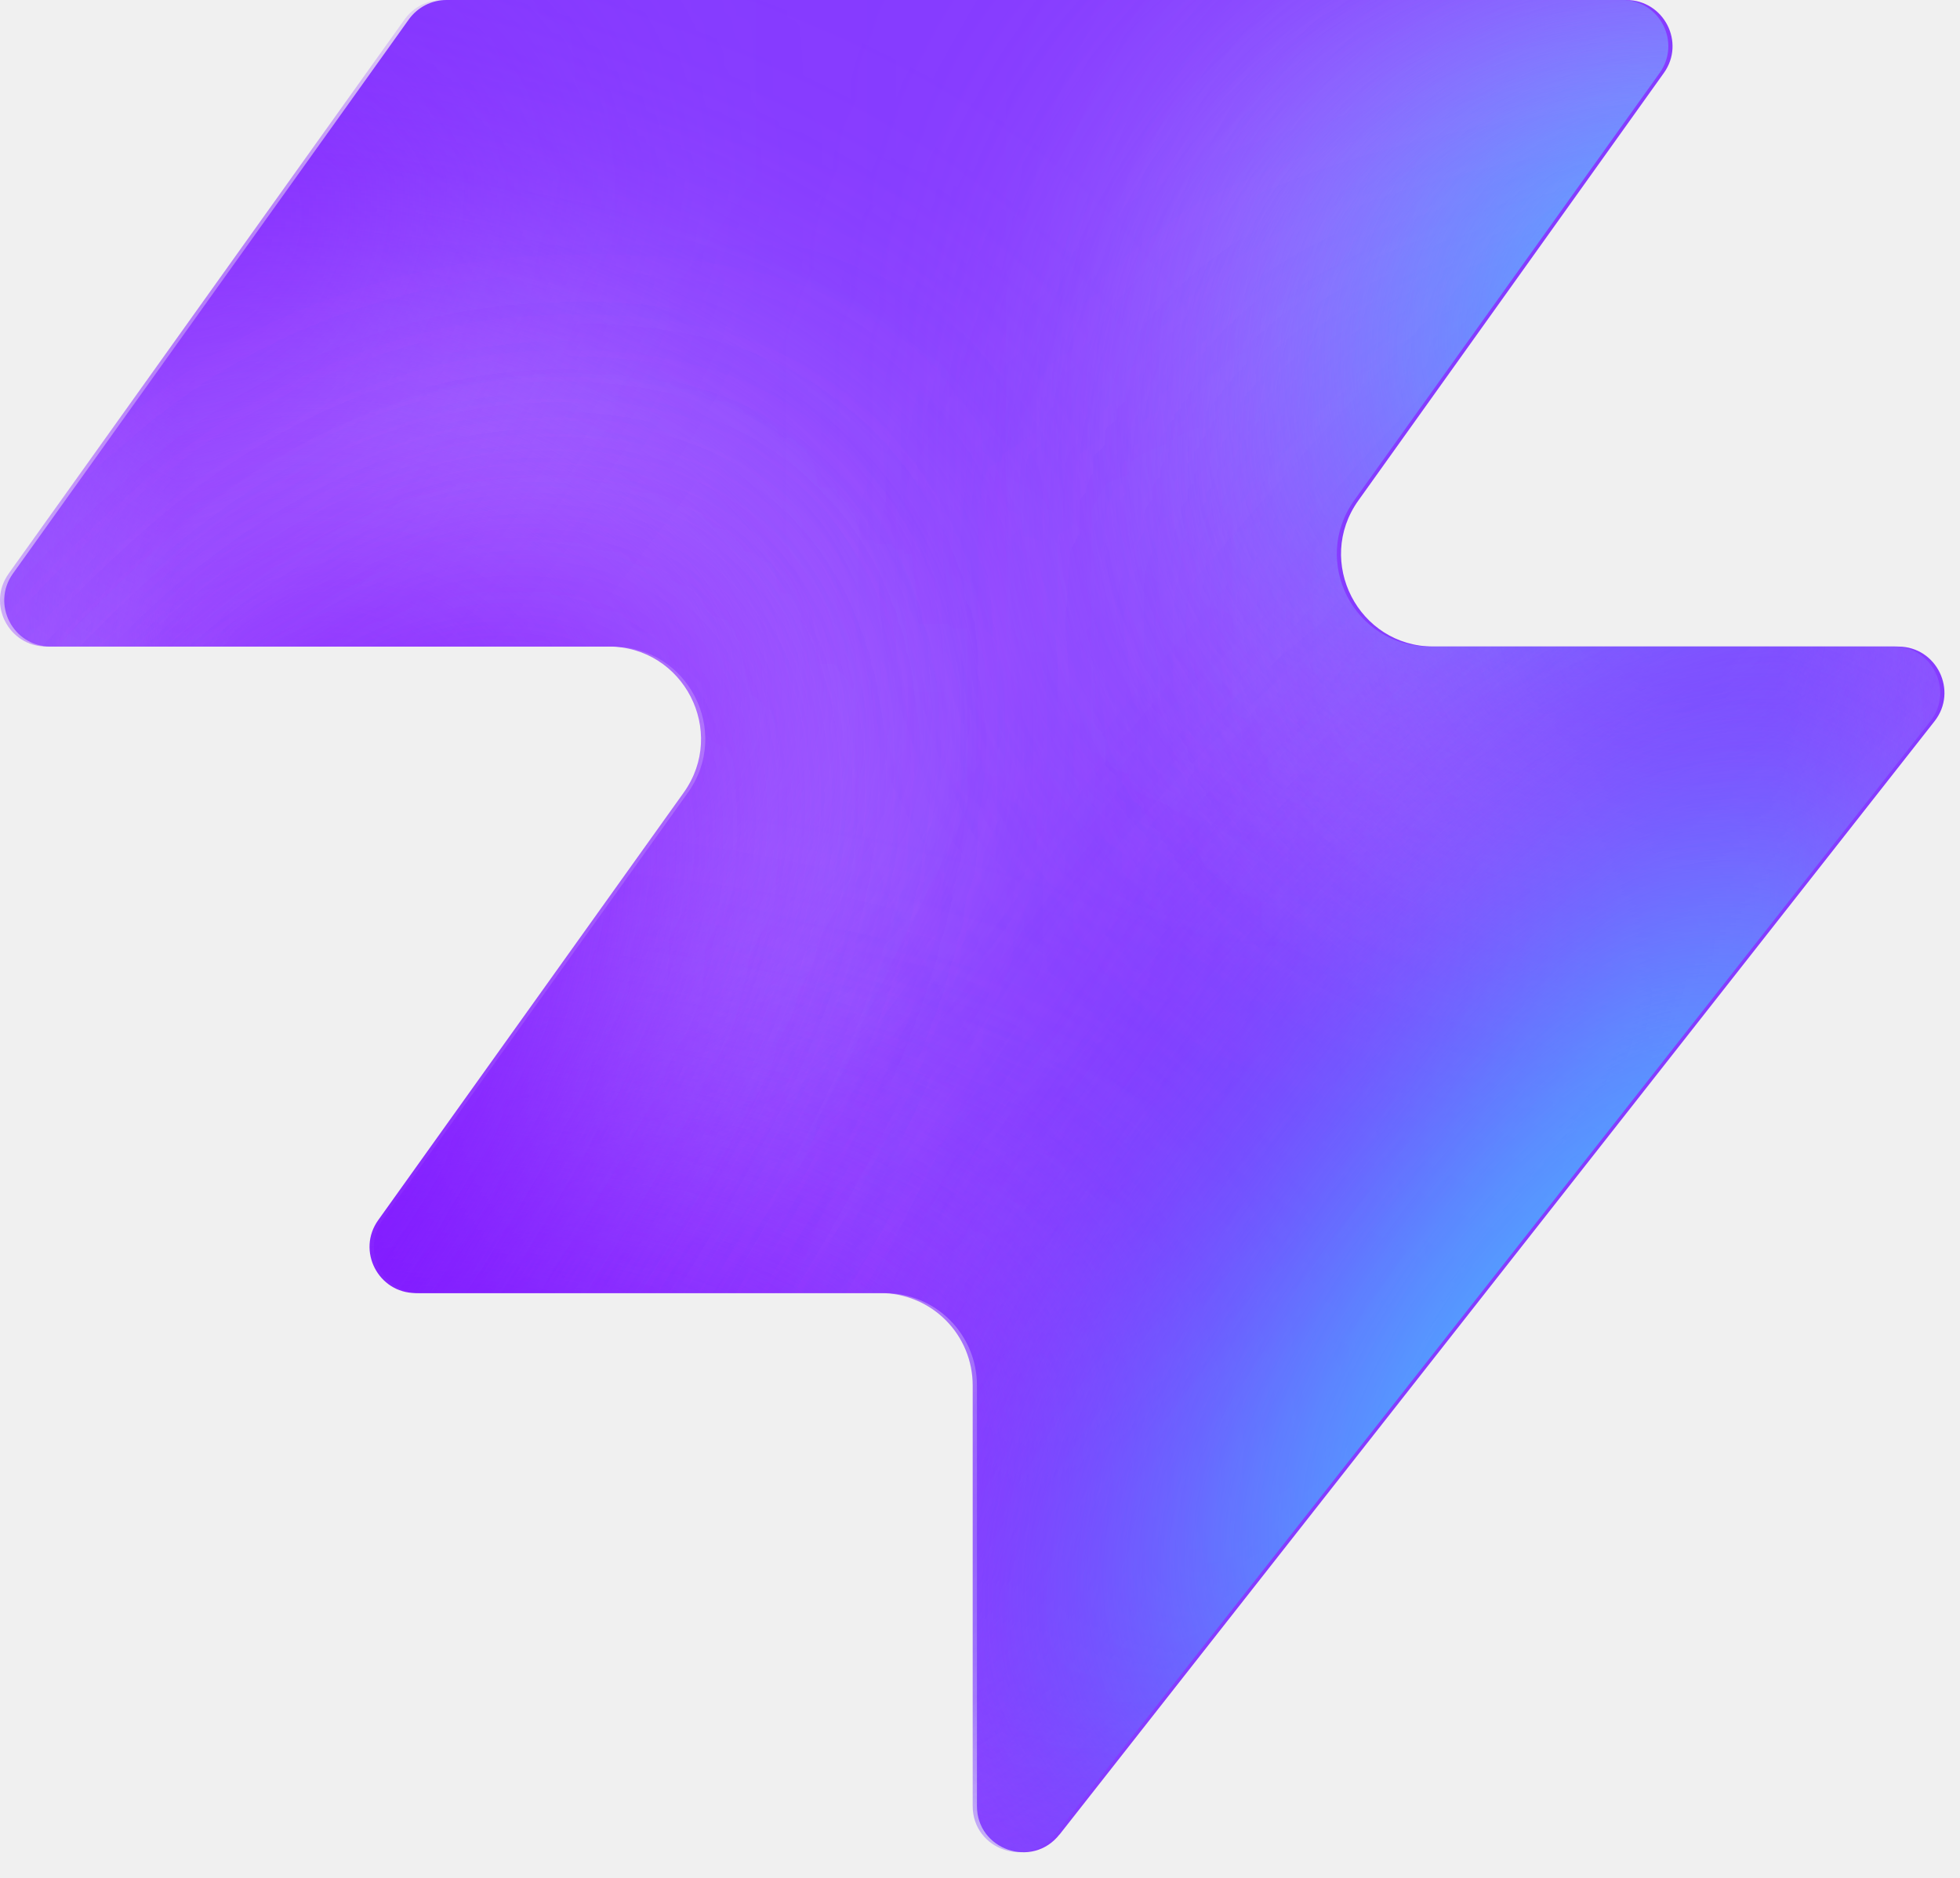
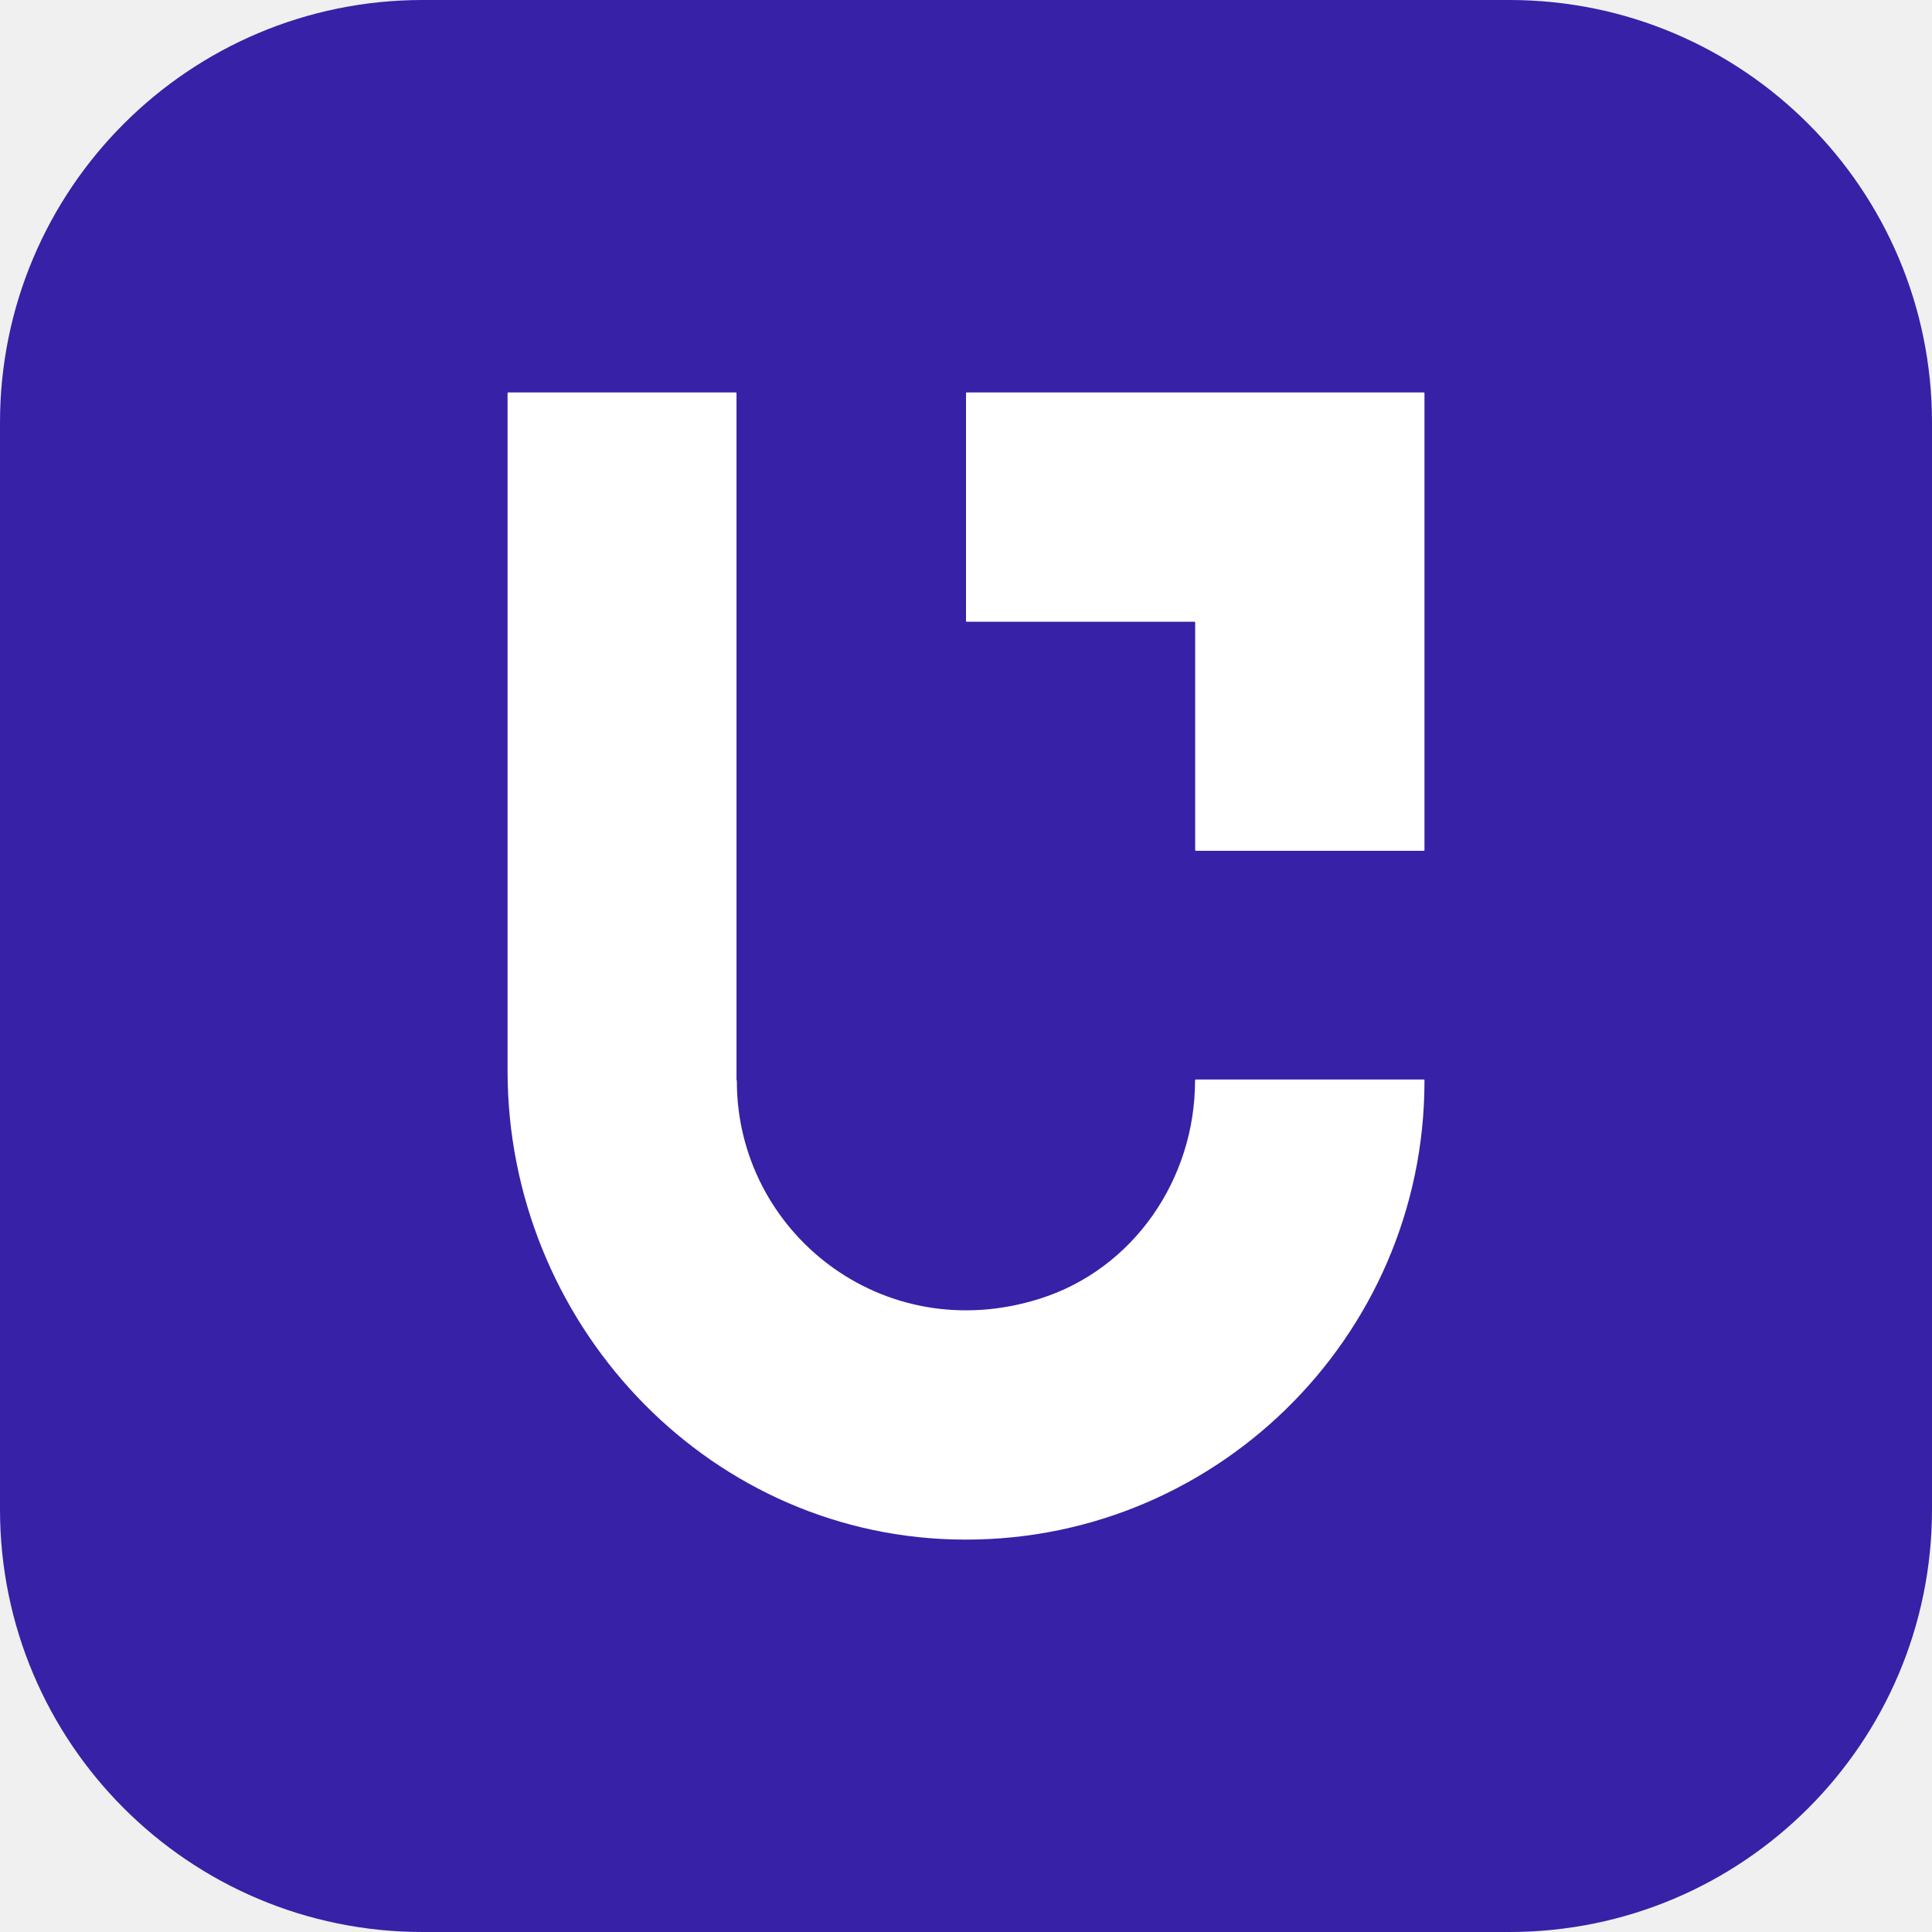
- <svg xmlns="http://www.w3.org/2000/svg" width="48" height="46" fill="none" viewBox="0 0 48 46">
-   <path fill="#863bff" d="M25.946 44.938c-.664.845-2.021.375-2.021-.698V33.937a2.26 2.26 0 0 0-2.262-2.262H10.287c-.92 0-1.456-1.04-.92-1.788l7.48-10.471c1.07-1.497 0-3.578-1.842-3.578H1.237c-.92 0-1.456-1.04-.92-1.788L10.013.474c.214-.297.556-.474.92-.474h28.894c.92 0 1.456 1.04.92 1.788l-7.48 10.471c-1.07 1.498 0 3.579 1.842 3.579h11.377c.943 0 1.473 1.088.89 1.83L25.947 44.94z" style="fill:#863bff;fill:color(display-p3 .525 .23 1);fill-opacity:1" />
-   <mask id="a" width="48" height="46" x="0" y="0" maskUnits="userSpaceOnUse" style="mask-type:alpha">
-     <path fill="#000" d="M25.842 44.938c-.664.844-2.021.375-2.021-.698V33.937a2.26 2.26 0 0 0-2.262-2.262H10.183c-.92 0-1.456-1.04-.92-1.788l7.48-10.471c1.07-1.498 0-3.579-1.842-3.579H1.133c-.92 0-1.456-1.04-.92-1.787L9.91.473c.214-.297.556-.474.92-.474h28.894c.92 0 1.456 1.04.92 1.788l-7.48 10.471c-1.07 1.498 0 3.578 1.842 3.578h11.377c.943 0 1.473 1.088.89 1.832L25.843 44.94z" style="fill:#000;fill-opacity:1" />
-   </mask>
-   <g mask="url(#a)">
-     <g filter="url(#b)">
-       <ellipse cx="5.508" cy="14.704" fill="#ede6ff" rx="5.508" ry="14.704" style="fill:#ede6ff;fill:color(display-p3 .927 .903 1);fill-opacity:1" transform="matrix(.00324 1 1 -.00324 -4.47 31.516)" />
-     </g>
-     <g filter="url(#c)">
-       <ellipse cx="10.399" cy="29.851" fill="#ede6ff" rx="10.399" ry="29.851" style="fill:#ede6ff;fill:color(display-p3 .927 .903 1);fill-opacity:1" transform="matrix(.00324 1 1 -.00324 -39.328 7.883)" />
-     </g>
-     <g filter="url(#d)">
-       <ellipse cx="5.508" cy="30.487" fill="#7e14ff" rx="5.508" ry="30.487" style="fill:#7e14ff;fill:color(display-p3 .492 .077 1);fill-opacity:1" transform="rotate(89.814 -25.913 -14.639)scale(1 -1)" />
-     </g>
-     <g filter="url(#e)">
-       <ellipse cx="5.508" cy="30.599" fill="#7e14ff" rx="5.508" ry="30.599" style="fill:#7e14ff;fill:color(display-p3 .492 .077 1);fill-opacity:1" transform="rotate(89.814 -32.644 -3.334)scale(1 -1)" />
-     </g>
-     <g filter="url(#f)">
-       <ellipse cx="5.508" cy="30.599" fill="#7e14ff" rx="5.508" ry="30.599" style="fill:#7e14ff;fill:color(display-p3 .492 .077 1);fill-opacity:1" transform="matrix(.00324 1 1 -.00324 -34.34 30.47)" />
-     </g>
-     <g filter="url(#g)">
-       <ellipse cx="14.072" cy="22.078" fill="#ede6ff" rx="14.072" ry="22.078" style="fill:#ede6ff;fill:color(display-p3 .927 .903 1);fill-opacity:1" transform="rotate(93.35 24.506 48.493)scale(-1 1)" />
-     </g>
-     <g filter="url(#h)">
-       <ellipse cx="3.47" cy="21.501" fill="#7e14ff" rx="3.47" ry="21.501" style="fill:#7e14ff;fill:color(display-p3 .492 .077 1);fill-opacity:1" transform="rotate(89.009 28.708 47.59)scale(-1 1)" />
-     </g>
-     <g filter="url(#i)">
-       <ellipse cx="3.47" cy="21.501" fill="#7e14ff" rx="3.47" ry="21.501" style="fill:#7e14ff;fill:color(display-p3 .492 .077 1);fill-opacity:1" transform="rotate(89.009 28.708 47.59)scale(-1 1)" />
-     </g>
-     <g filter="url(#j)">
-       <ellipse cx=".387" cy="8.972" fill="#7e14ff" rx="4.407" ry="29.108" style="fill:#7e14ff;fill:color(display-p3 .492 .077 1);fill-opacity:1" transform="rotate(39.51 .387 8.972)" />
-     </g>
-     <g filter="url(#k)">
-       <ellipse cx="47.523" cy="-6.092" fill="#7e14ff" rx="4.407" ry="29.108" style="fill:#7e14ff;fill:color(display-p3 .492 .077 1);fill-opacity:1" transform="rotate(37.892 47.523 -6.092)" />
-     </g>
-     <g filter="url(#l)">
-       <ellipse cx="41.412" cy="6.333" fill="#47bfff" rx="5.971" ry="9.665" style="fill:#47bfff;fill:color(display-p3 .28 .748 1);fill-opacity:1" transform="rotate(37.892 41.412 6.333)" />
-     </g>
-     <g filter="url(#m)">
-       <ellipse cx="-1.879" cy="38.332" fill="#7e14ff" rx="4.407" ry="29.108" style="fill:#7e14ff;fill:color(display-p3 .492 .077 1);fill-opacity:1" transform="rotate(37.892 -1.88 38.332)" />
-     </g>
-     <g filter="url(#n)">
-       <ellipse cx="-1.879" cy="38.332" fill="#7e14ff" rx="4.407" ry="29.108" style="fill:#7e14ff;fill:color(display-p3 .492 .077 1);fill-opacity:1" transform="rotate(37.892 -1.88 38.332)" />
-     </g>
-     <g filter="url(#o)">
-       <ellipse cx="35.651" cy="29.907" fill="#7e14ff" rx="4.407" ry="29.108" style="fill:#7e14ff;fill:color(display-p3 .492 .077 1);fill-opacity:1" transform="rotate(37.892 35.651 29.907)" />
-     </g>
-     <g filter="url(#p)">
-       <ellipse cx="38.418" cy="32.4" fill="#47bfff" rx="5.971" ry="15.297" style="fill:#47bfff;fill:color(display-p3 .28 .748 1);fill-opacity:1" transform="rotate(37.892 38.418 32.4)" />
-     </g>
+ <svg xmlns="http://www.w3.org/2000/svg" viewBox="0 0 128 128" role="img" aria-label="Upline">
+   <rect width="128" height="128" rx="28" fill="#3721A6" />
+   <g transform="translate(33.627 22.984) scale(0.666667)">
+     <path fill="#FFFFFF" d="M45.623 4.524H91.053C91.094 4.524 91.122 4.559 91.122 4.593V50.009C91.122 50.051 91.088 50.078 91.053 50.078H68.404C68.362 50.078 68.335 50.044 68.335 50.009V27.381C68.335 27.339 68.3 27.312 68.266 27.312H45.63C45.589 27.312 45.561 27.277 45.561 27.242V4.593C45.561 4.552 45.596 4.524 45.63 4.524H45.623ZM68.342 72.811V72.88H68.321V72.928C68.321 82.696 62.212 91.648 52.894 94.588C37.239 99.534 22.787 87.912 22.787 72.977V72.88H22.753V4.593C22.753 4.552 22.718 4.524 22.684 4.524H0.069C0.028 4.524 0 4.559 0 4.593V71.932C0 96.76 19.432 117.811 44.247 118.51C69.967 119.236 91.122 98.524 91.122 72.97V72.859L91.067 72.804H68.342V72.811Z" />
  </g>
-   <defs>
-     <filter id="b" width="60.045" height="41.654" x="-19.77" y="16.149" color-interpolation-filters="sRGB" filterUnits="userSpaceOnUse">
-       <feFlood flood-opacity="0" result="BackgroundImageFix" />
-       <feBlend in="SourceGraphic" in2="BackgroundImageFix" result="shape" />
-       <feGaussianBlur result="effect1_foregroundBlur_2002_17158" stdDeviation="7.659" />
-     </filter>
-     <filter id="c" width="90.34" height="51.437" x="-54.613" y="-7.533" color-interpolation-filters="sRGB" filterUnits="userSpaceOnUse">
-       <feFlood flood-opacity="0" result="BackgroundImageFix" />
-       <feBlend in="SourceGraphic" in2="BackgroundImageFix" result="shape" />
-       <feGaussianBlur result="effect1_foregroundBlur_2002_17158" stdDeviation="7.659" />
-     </filter>
-     <filter id="d" width="79.355" height="29.4" x="-49.64" y="2.03" color-interpolation-filters="sRGB" filterUnits="userSpaceOnUse">
-       <feFlood flood-opacity="0" result="BackgroundImageFix" />
-       <feBlend in="SourceGraphic" in2="BackgroundImageFix" result="shape" />
-       <feGaussianBlur result="effect1_foregroundBlur_2002_17158" stdDeviation="4.596" />
-     </filter>
-     <filter id="e" width="79.579" height="29.4" x="-45.045" y="20.029" color-interpolation-filters="sRGB" filterUnits="userSpaceOnUse">
-       <feFlood flood-opacity="0" result="BackgroundImageFix" />
-       <feBlend in="SourceGraphic" in2="BackgroundImageFix" result="shape" />
-       <feGaussianBlur result="effect1_foregroundBlur_2002_17158" stdDeviation="4.596" />
-     </filter>
-     <filter id="f" width="79.579" height="29.4" x="-43.513" y="21.178" color-interpolation-filters="sRGB" filterUnits="userSpaceOnUse">
-       <feFlood flood-opacity="0" result="BackgroundImageFix" />
-       <feBlend in="SourceGraphic" in2="BackgroundImageFix" result="shape" />
-       <feGaussianBlur result="effect1_foregroundBlur_2002_17158" stdDeviation="4.596" />
-     </filter>
-     <filter id="g" width="74.749" height="58.852" x="15.756" y="-17.901" color-interpolation-filters="sRGB" filterUnits="userSpaceOnUse">
-       <feFlood flood-opacity="0" result="BackgroundImageFix" />
-       <feBlend in="SourceGraphic" in2="BackgroundImageFix" result="shape" />
-       <feGaussianBlur result="effect1_foregroundBlur_2002_17158" stdDeviation="7.659" />
-     </filter>
-     <filter id="h" width="61.377" height="25.362" x="23.548" y="2.284" color-interpolation-filters="sRGB" filterUnits="userSpaceOnUse">
-       <feFlood flood-opacity="0" result="BackgroundImageFix" />
-       <feBlend in="SourceGraphic" in2="BackgroundImageFix" result="shape" />
-       <feGaussianBlur result="effect1_foregroundBlur_2002_17158" stdDeviation="4.596" />
-     </filter>
-     <filter id="i" width="61.377" height="25.362" x="23.548" y="2.284" color-interpolation-filters="sRGB" filterUnits="userSpaceOnUse">
-       <feFlood flood-opacity="0" result="BackgroundImageFix" />
-       <feBlend in="SourceGraphic" in2="BackgroundImageFix" result="shape" />
-       <feGaussianBlur result="effect1_foregroundBlur_2002_17158" stdDeviation="4.596" />
-     </filter>
-     <filter id="j" width="56.045" height="63.649" x="-27.636" y="-22.853" color-interpolation-filters="sRGB" filterUnits="userSpaceOnUse">
-       <feFlood flood-opacity="0" result="BackgroundImageFix" />
-       <feBlend in="SourceGraphic" in2="BackgroundImageFix" result="shape" />
-       <feGaussianBlur result="effect1_foregroundBlur_2002_17158" stdDeviation="4.596" />
-     </filter>
-     <filter id="k" width="54.814" height="64.646" x="20.116" y="-38.415" color-interpolation-filters="sRGB" filterUnits="userSpaceOnUse">
-       <feFlood flood-opacity="0" result="BackgroundImageFix" />
-       <feBlend in="SourceGraphic" in2="BackgroundImageFix" result="shape" />
-       <feGaussianBlur result="effect1_foregroundBlur_2002_17158" stdDeviation="4.596" />
-     </filter>
-     <filter id="l" width="33.541" height="35.313" x="24.641" y="-11.323" color-interpolation-filters="sRGB" filterUnits="userSpaceOnUse">
-       <feFlood flood-opacity="0" result="BackgroundImageFix" />
-       <feBlend in="SourceGraphic" in2="BackgroundImageFix" result="shape" />
-       <feGaussianBlur result="effect1_foregroundBlur_2002_17158" stdDeviation="4.596" />
-     </filter>
-     <filter id="m" width="54.814" height="64.646" x="-29.286" y="6.009" color-interpolation-filters="sRGB" filterUnits="userSpaceOnUse">
-       <feFlood flood-opacity="0" result="BackgroundImageFix" />
-       <feBlend in="SourceGraphic" in2="BackgroundImageFix" result="shape" />
-       <feGaussianBlur result="effect1_foregroundBlur_2002_17158" stdDeviation="4.596" />
-     </filter>
-     <filter id="n" width="54.814" height="64.646" x="-29.286" y="6.009" color-interpolation-filters="sRGB" filterUnits="userSpaceOnUse">
-       <feFlood flood-opacity="0" result="BackgroundImageFix" />
-       <feBlend in="SourceGraphic" in2="BackgroundImageFix" result="shape" />
-       <feGaussianBlur result="effect1_foregroundBlur_2002_17158" stdDeviation="4.596" />
-     </filter>
-     <filter id="o" width="54.814" height="64.646" x="8.244" y="-2.416" color-interpolation-filters="sRGB" filterUnits="userSpaceOnUse">
-       <feFlood flood-opacity="0" result="BackgroundImageFix" />
-       <feBlend in="SourceGraphic" in2="BackgroundImageFix" result="shape" />
-       <feGaussianBlur result="effect1_foregroundBlur_2002_17158" stdDeviation="4.596" />
-     </filter>
-     <filter id="p" width="39.409" height="43.623" x="18.713" y="10.588" color-interpolation-filters="sRGB" filterUnits="userSpaceOnUse">
-       <feFlood flood-opacity="0" result="BackgroundImageFix" />
-       <feBlend in="SourceGraphic" in2="BackgroundImageFix" result="shape" />
-       <feGaussianBlur result="effect1_foregroundBlur_2002_17158" stdDeviation="4.596" />
-     </filter>
-   </defs>
</svg>
